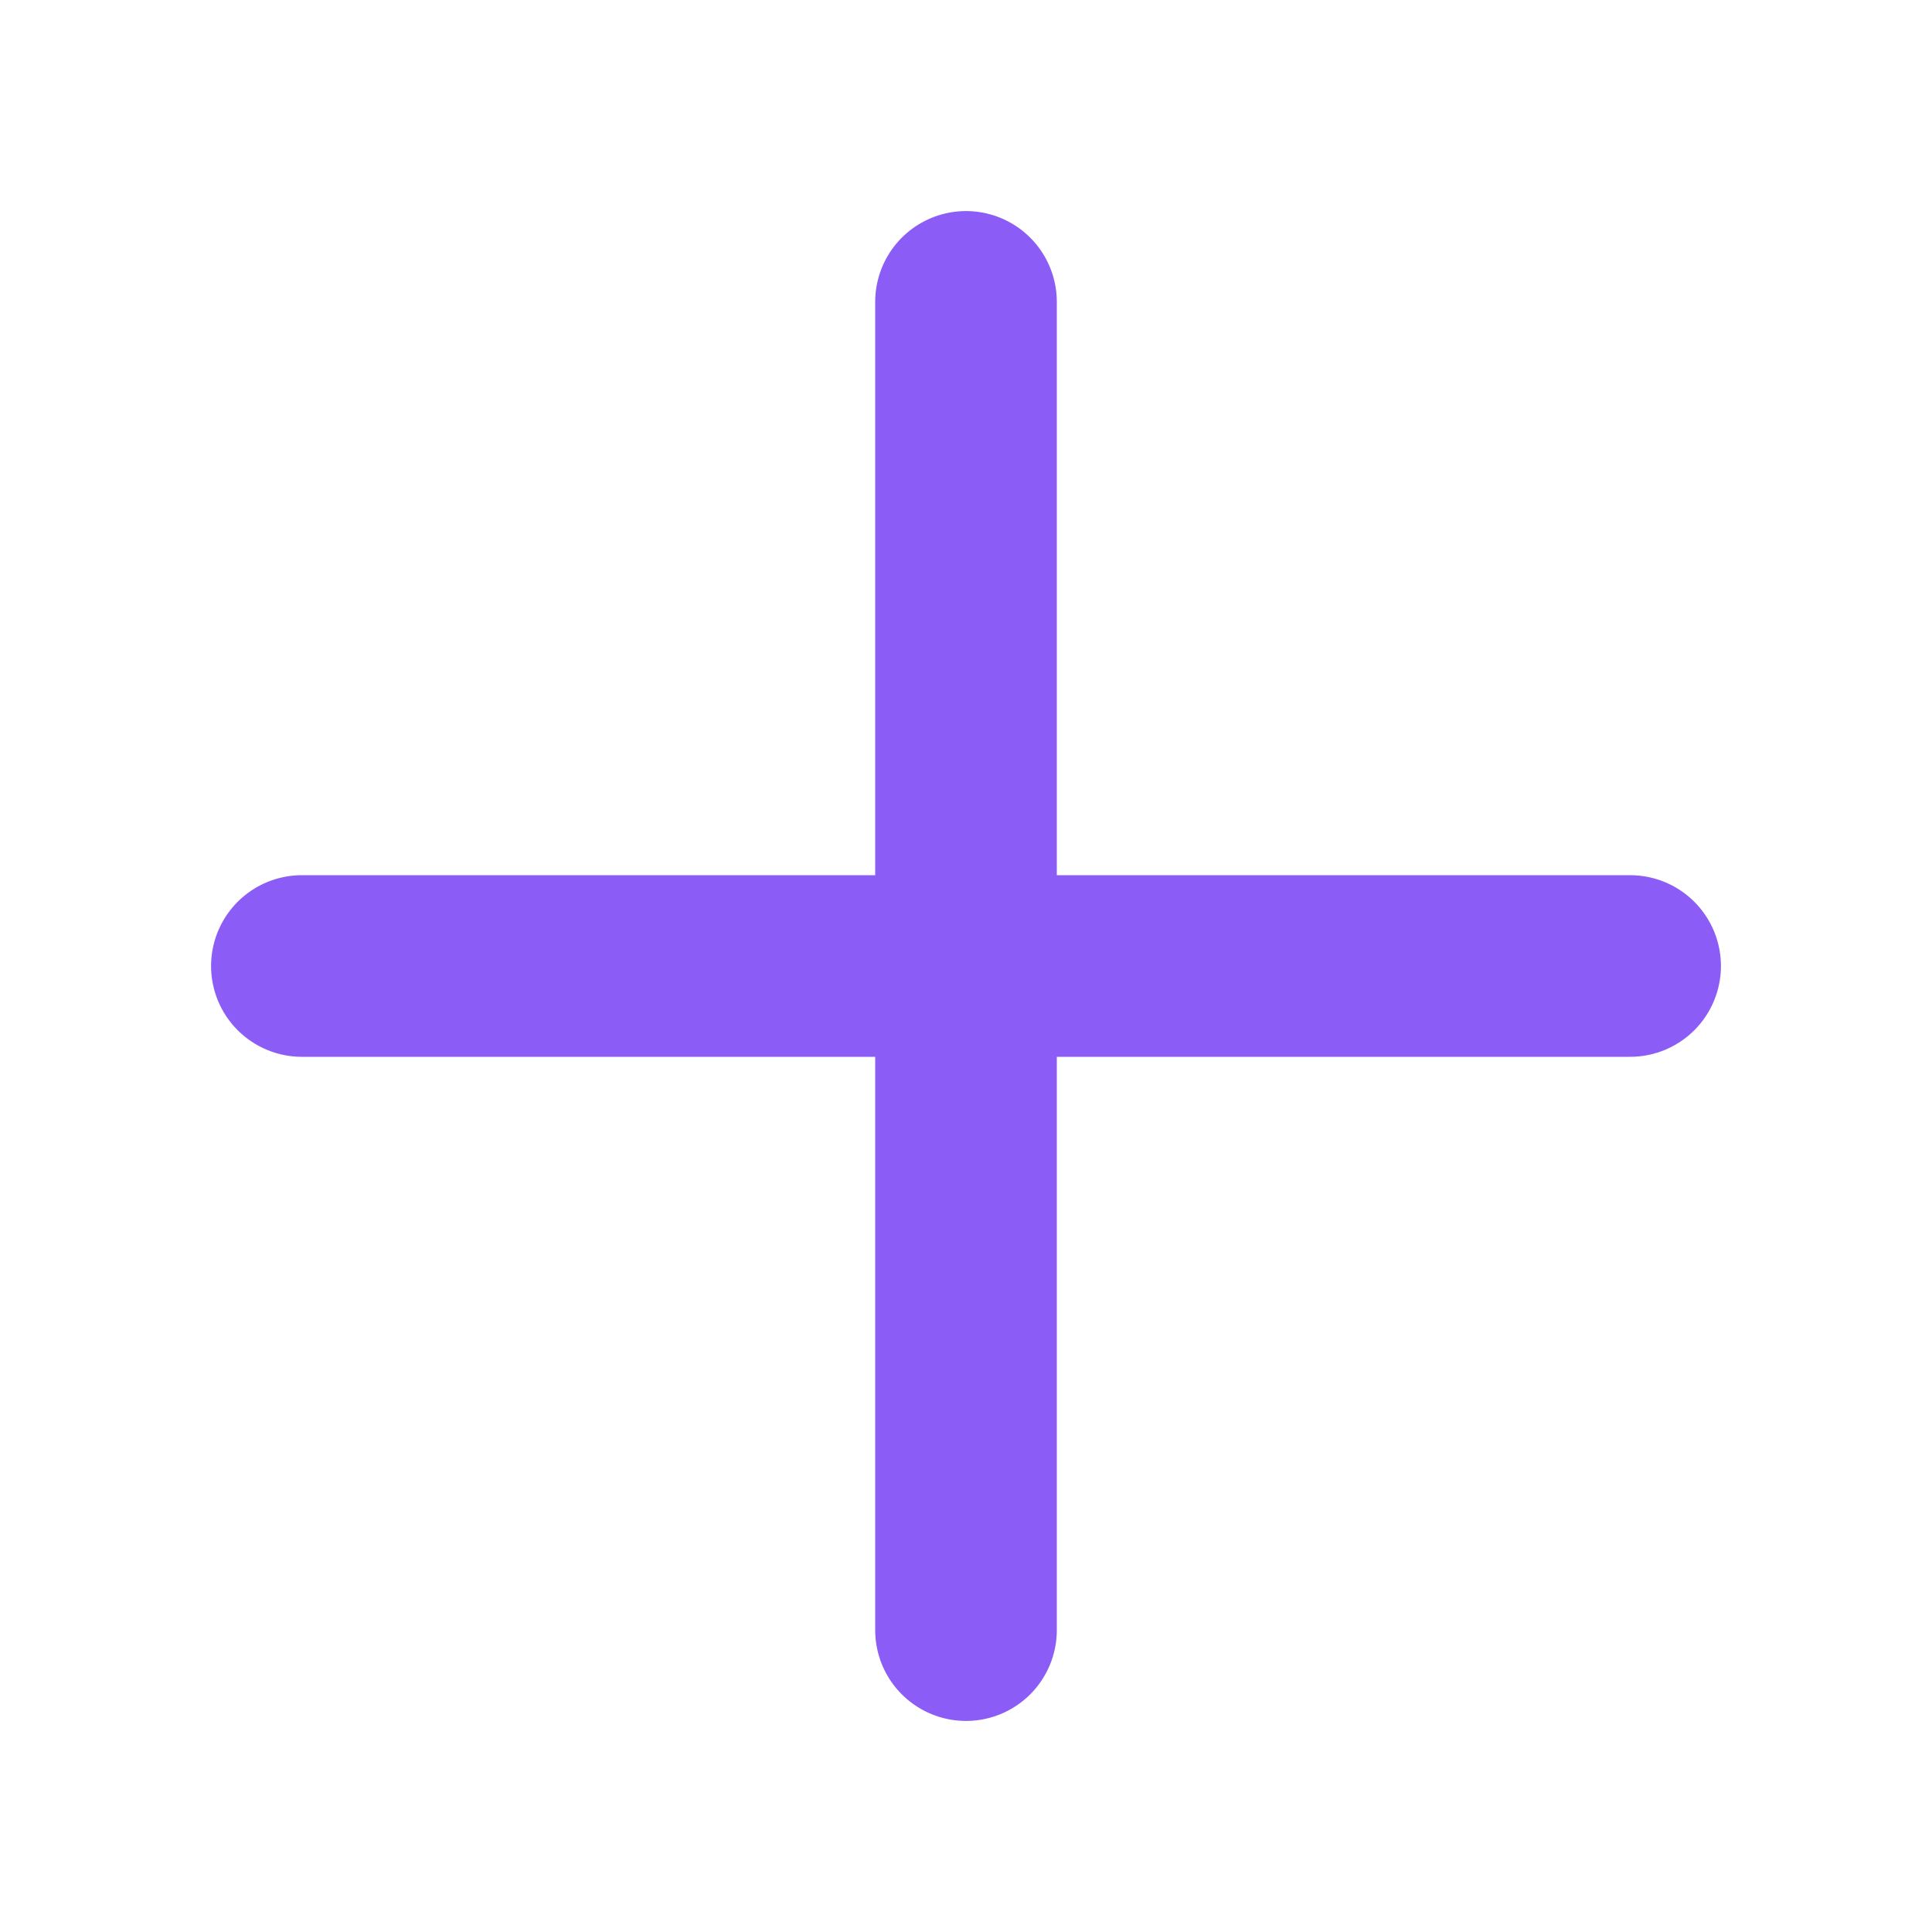
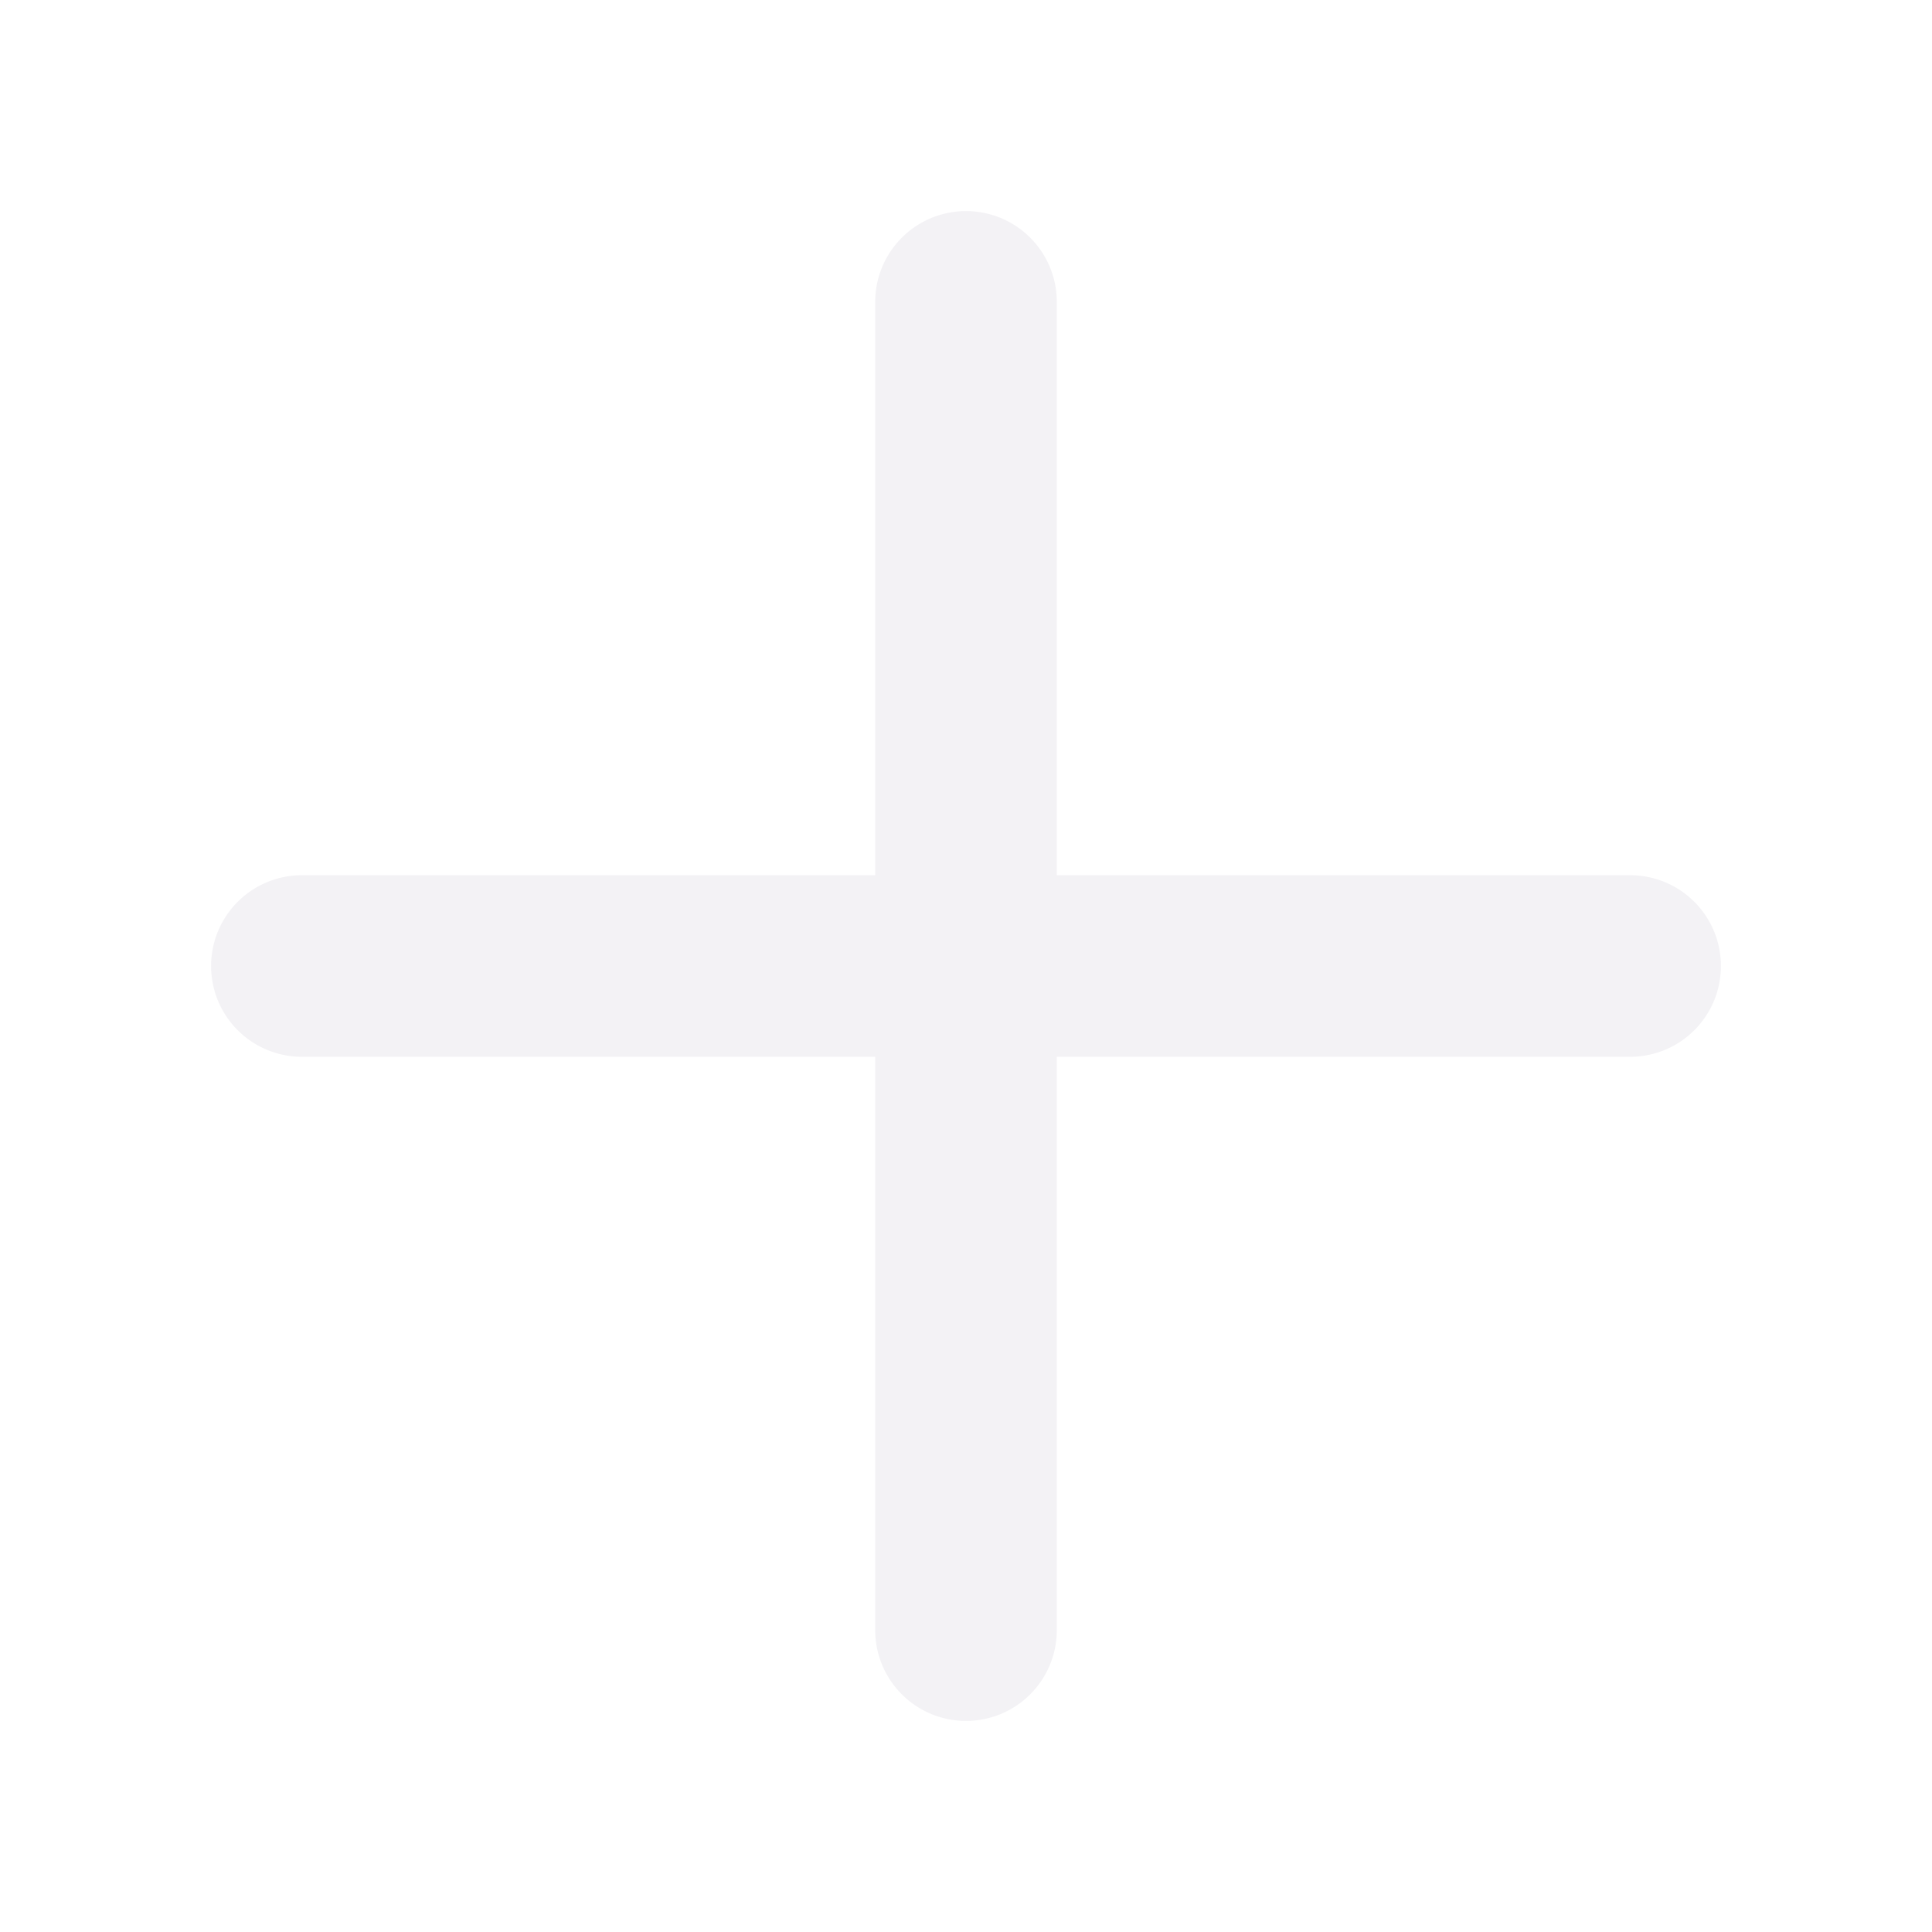
<svg xmlns="http://www.w3.org/2000/svg" width="20" height="20" viewBox="0 0 20 20" fill="none">
-   <path d="M3.125 10H16.875" stroke="#8B5CF6" stroke-width="1.88" stroke-linecap="round" stroke-linejoin="round" />
-   <path d="M10 3.125V16.875" stroke="#8B5CF6" stroke-width="1.88" stroke-linecap="round" stroke-linejoin="round" />
+   <path d="M3.125 10H16.875" stroke="#f3f2f5ff" stroke-width="1.88" stroke-linecap="round" stroke-linejoin="round" />
+   <path d="M10 3.125V16.875" stroke="#f3f2f5ff" stroke-width="1.88" stroke-linecap="round" stroke-linejoin="round" />
</svg>
